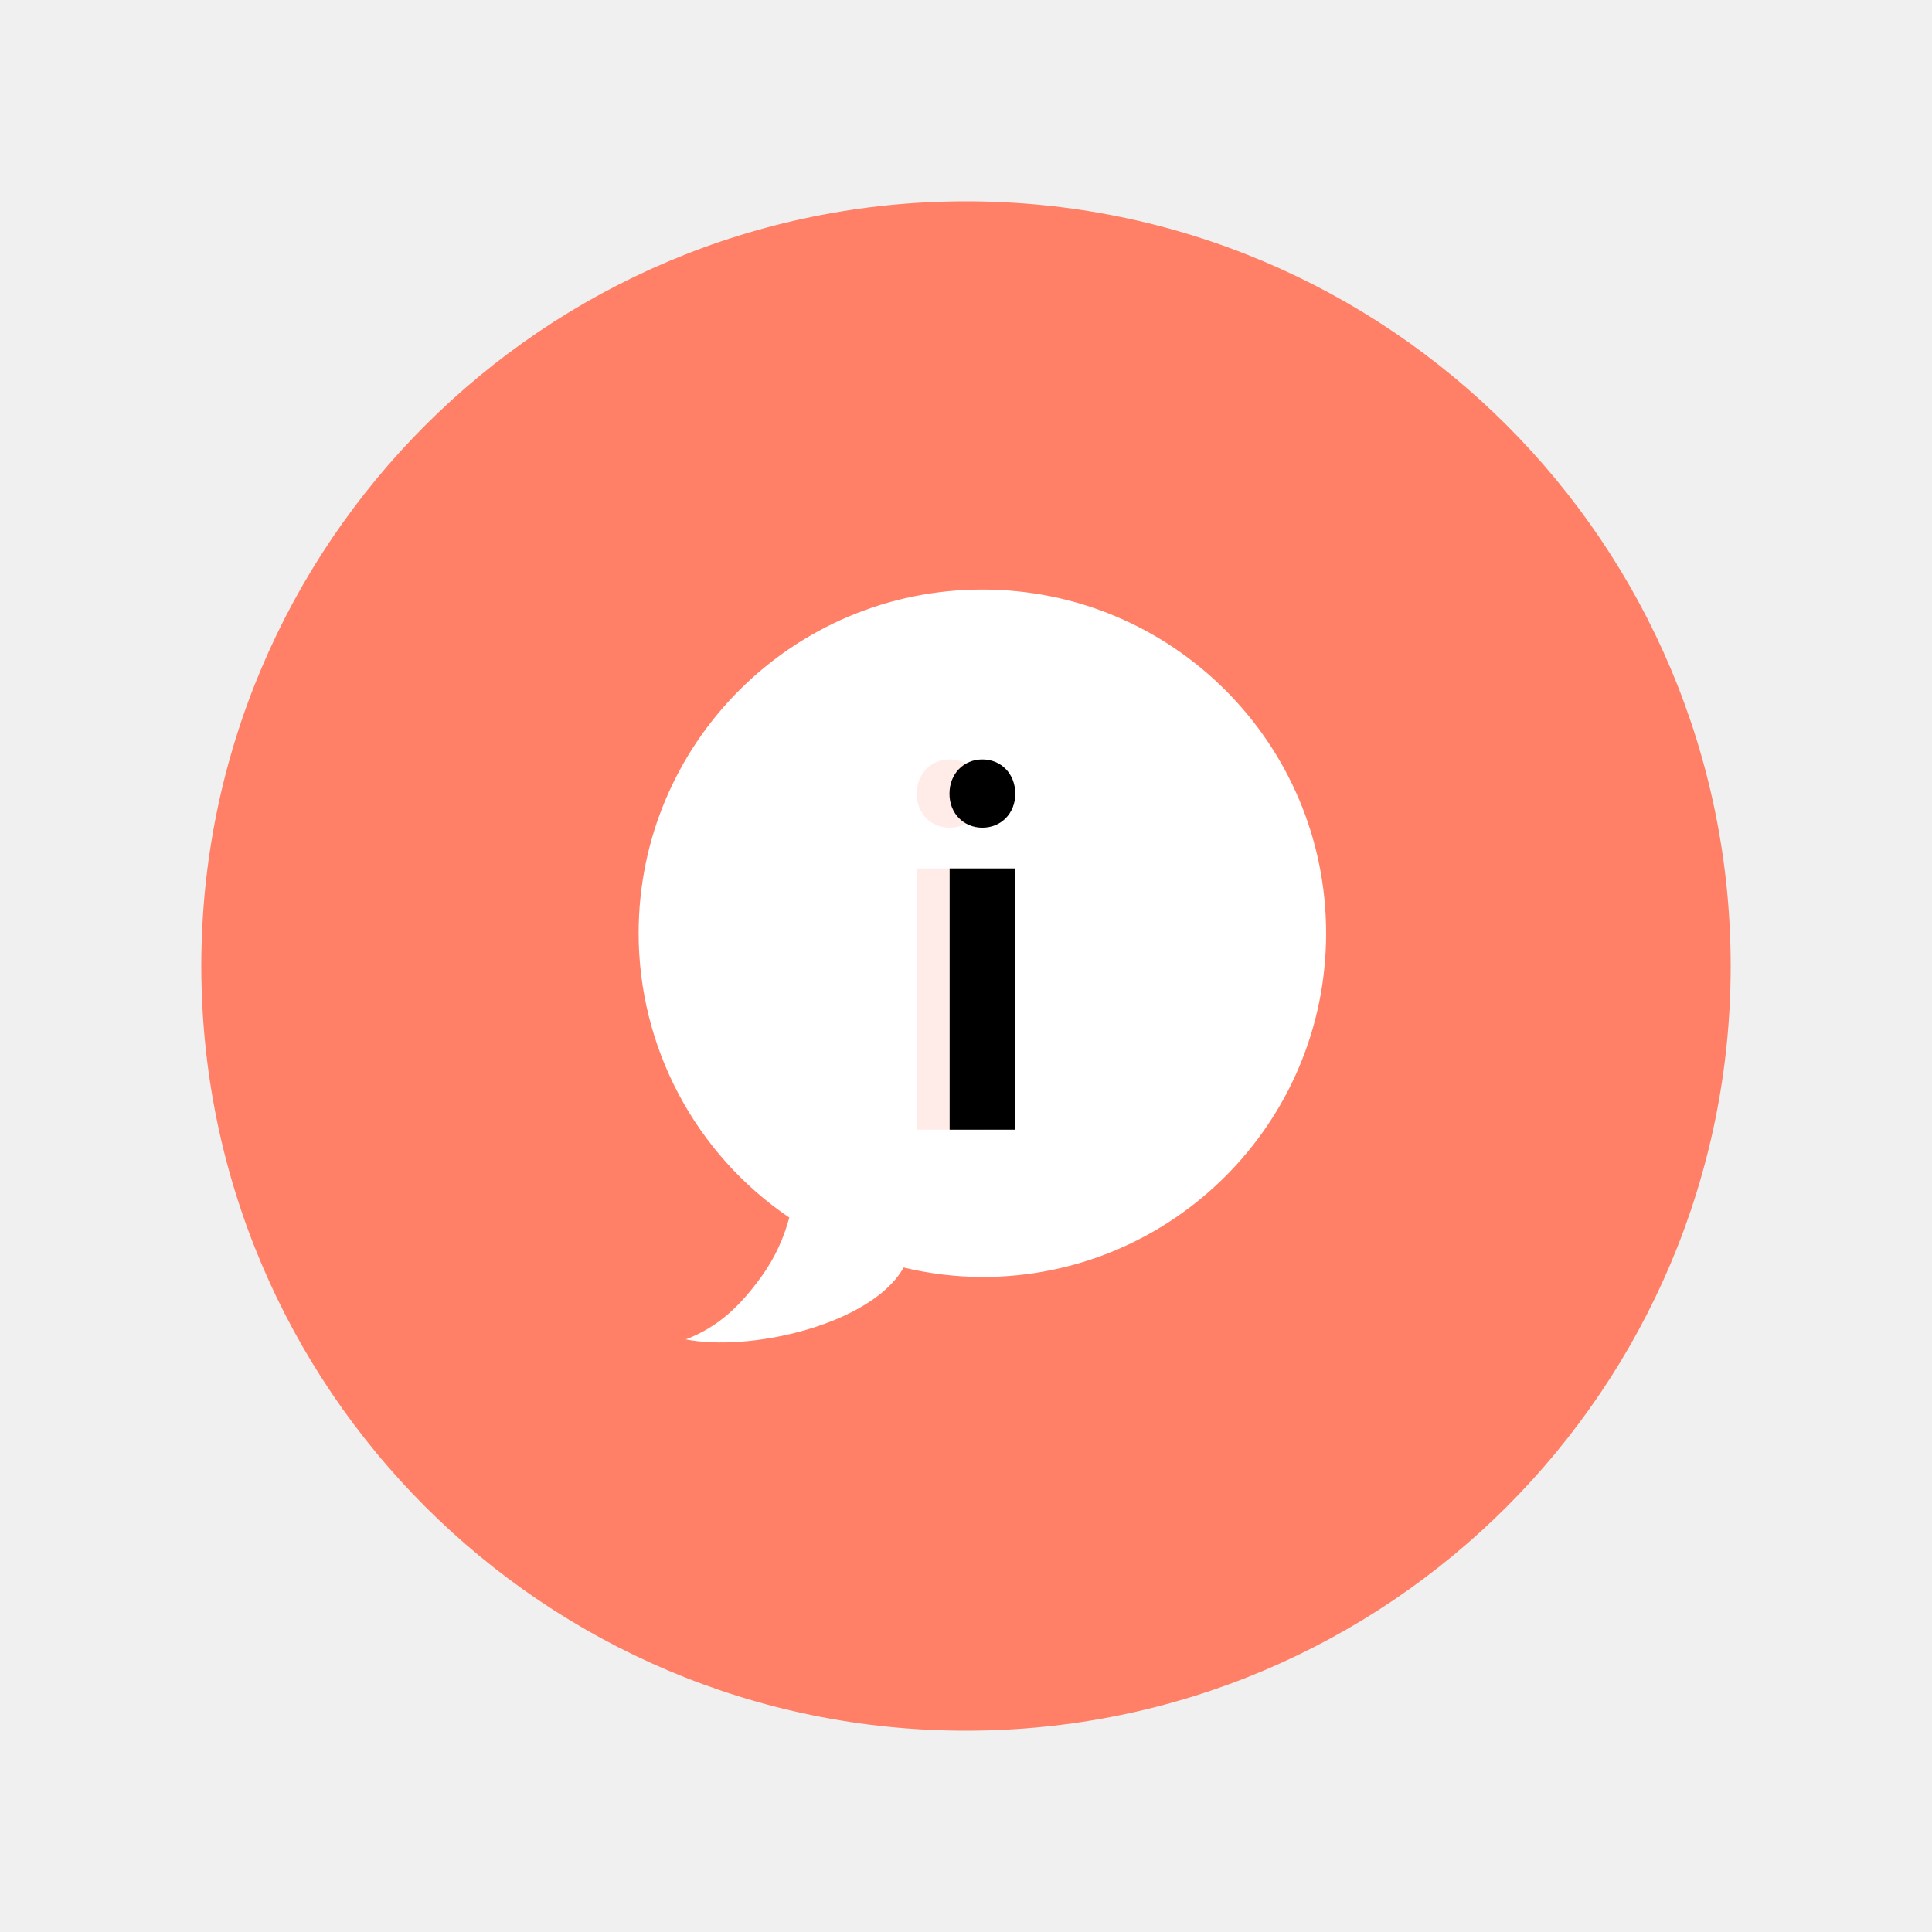
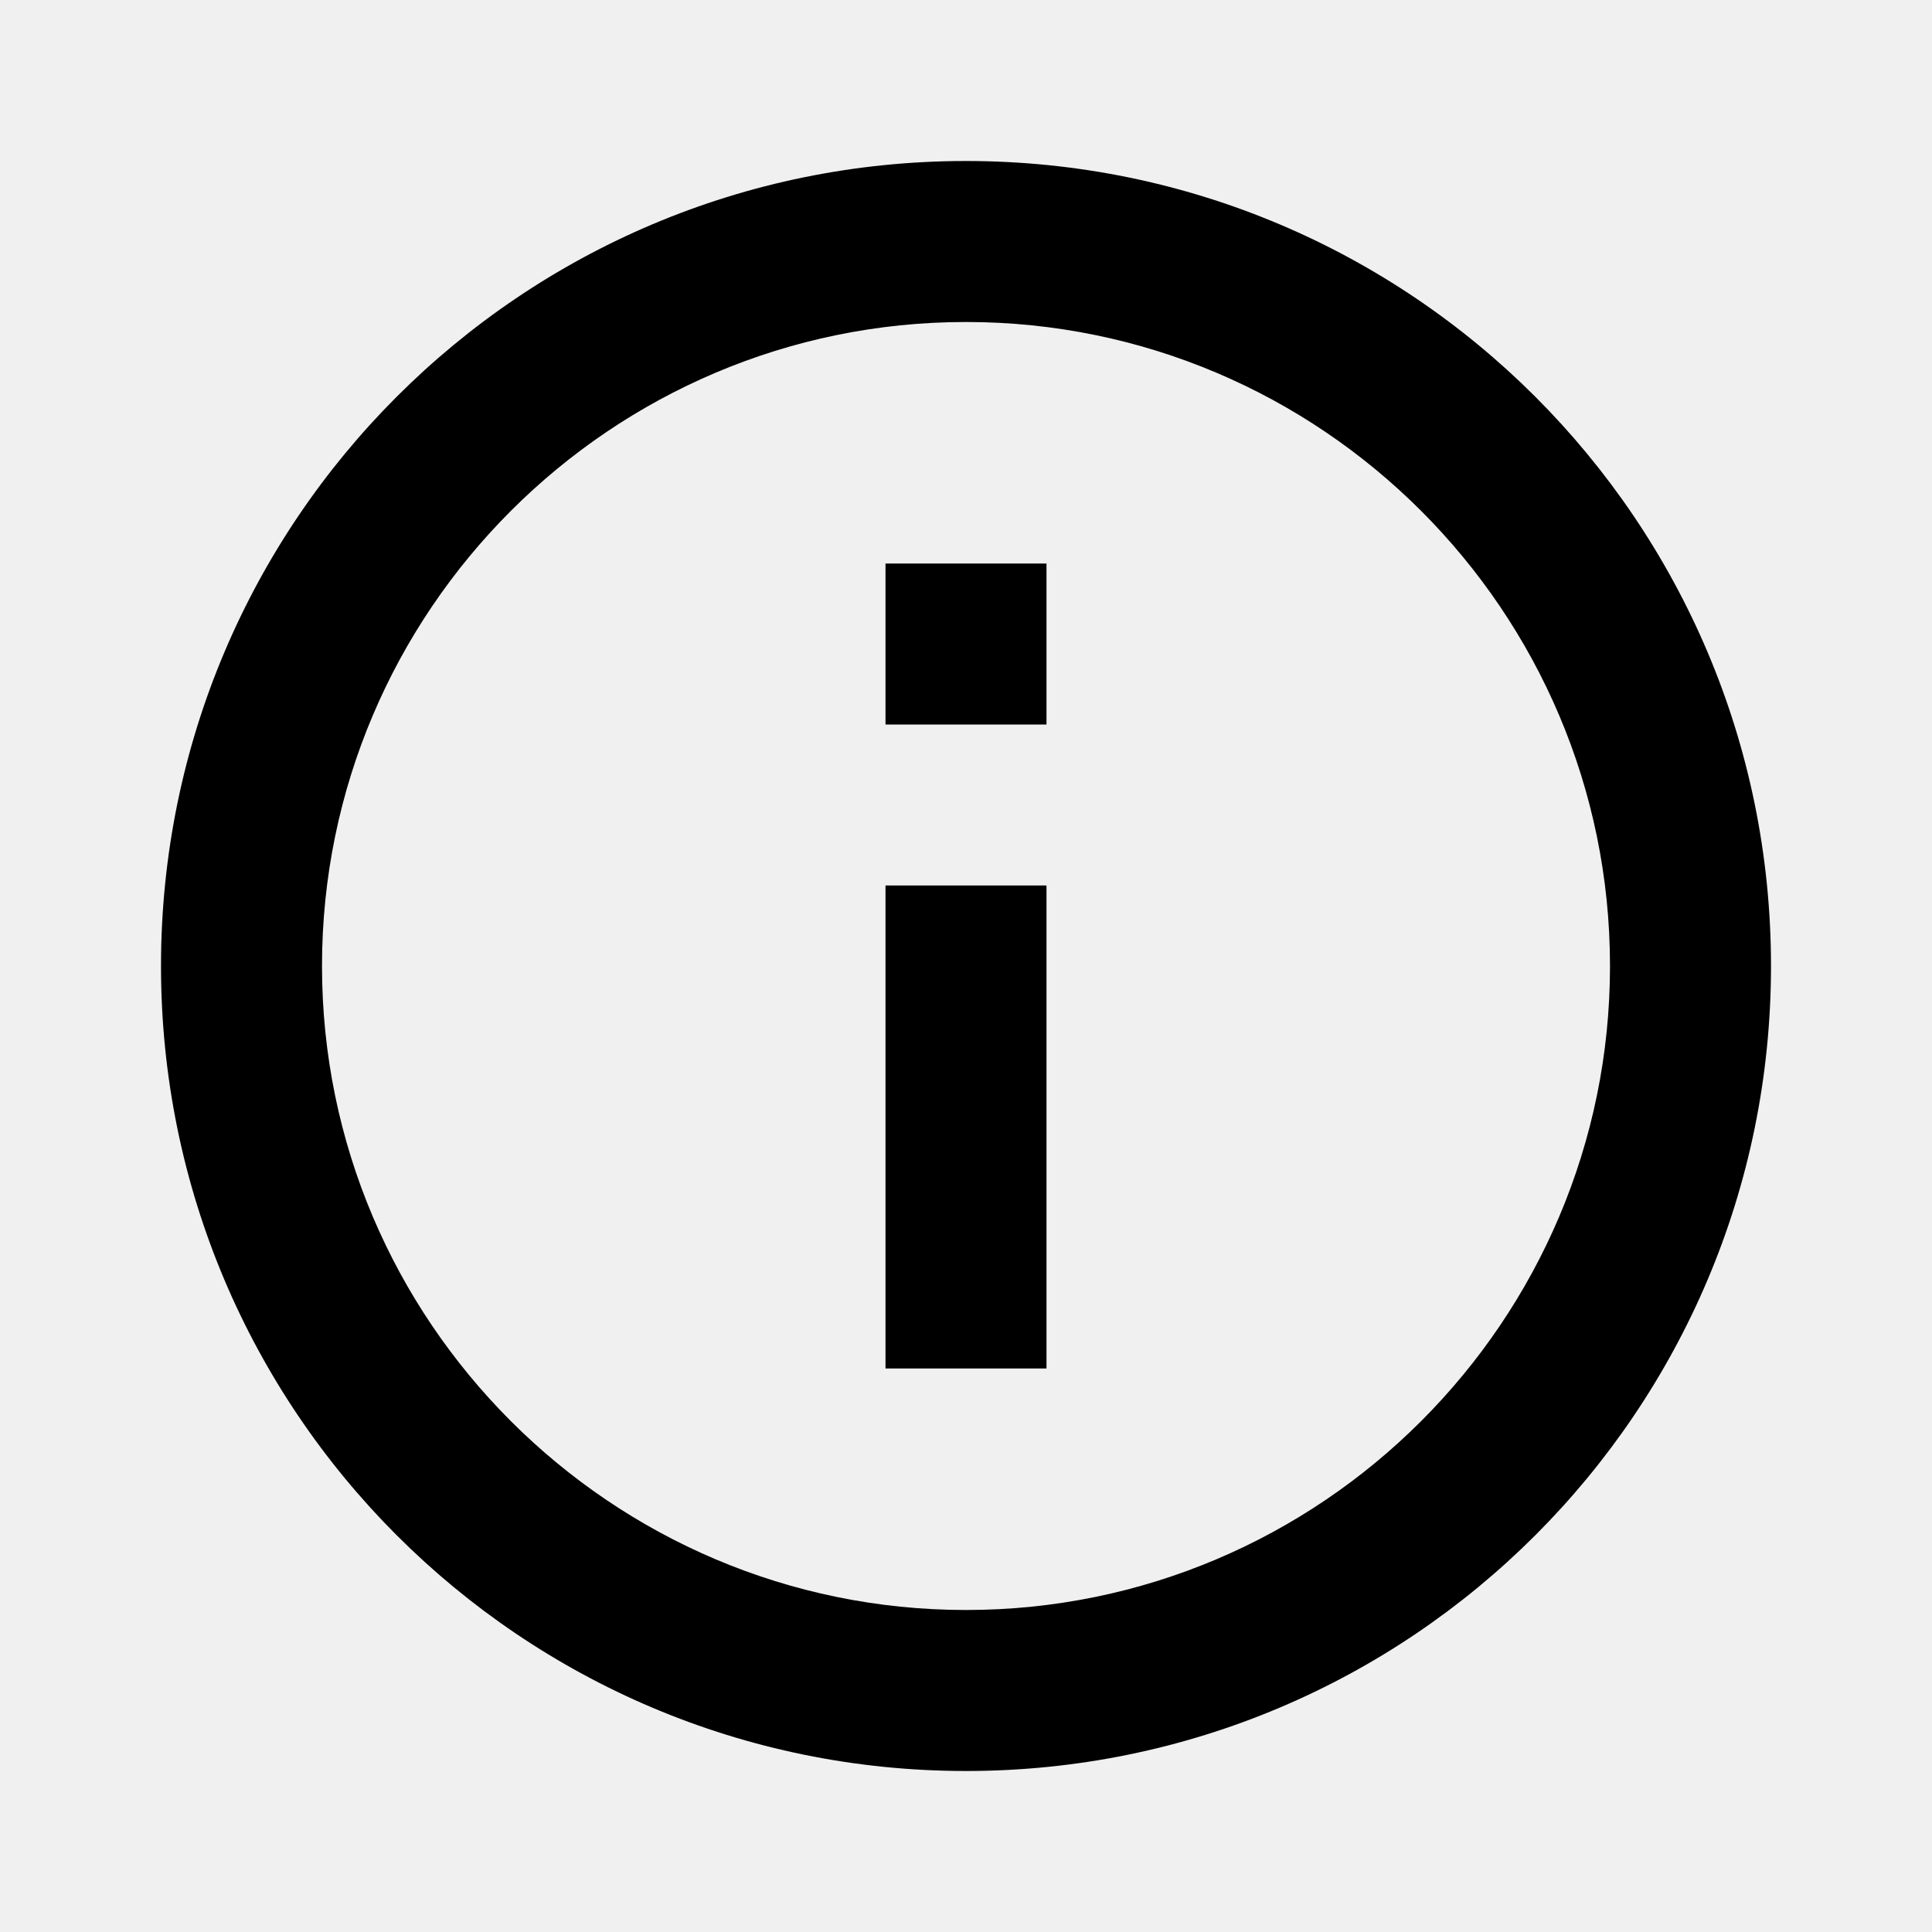
- <svg xmlns="http://www.w3.org/2000/svg" id="SvgjsSvg1001" width="288" height="288" version="1.1">
-   <circle id="SvgjsCircle1024" r="144" cx="144" cy="144" transform="matrix(0.7916,0,0,0.7916,30.0096,30.0096)" fill="#ff8066" />
-   <defs id="SvgjsDefs1002" />
-   <g id="SvgjsG1008" transform="matrix(0.61,0,0,0.61,56.16,56.16)">
-     <svg width="288" height="288" viewBox="0 0 36 36">
-       <g transform="translate(718 -1194.362)" fill="#ff8066" class="color000 svgShape">
-         <rect width="36" height="36" x="-718" y="1194.362" fill="#ff8066" rx="6" ry="6" class="colorf05542 svgShape" />
-         <g transform="translate(-715.5 176)" fill="#ff8066" class="color000 svgShape">
-           <path d="m 15,1024.862 a 10.5,10.5 0 0 0 -10.5,10.5 10.5,10.5 0 0 0 4.602,8.685 c -0.167,0.625 -0.44,1.231 -0.84,1.787 -0.632,0.878 -1.31,1.551 -2.322,1.934 1.918,0.376 5.38,-0.399 6.521,-1.984 0.049,-0.069 0.091,-0.141 0.137,-0.211 A 10.5,10.5 0 0 0 15,1045.862 a 10.5,10.5 0 0 0 10.5,-10.5 10.5,10.5 0 0 0 -10.5,-10.5 z" opacity=".15" fill="#ff8066" class="color000 svgShape" />
-           <path fill="#ffffff" d="m 16,1024.862 a 10.5,10.5 0 0 0 -10.5,10.5 10.5,10.5 0 0 0 4.602,8.685 c -0.167,0.625 -0.44,1.231 -0.84,1.787 -0.632,0.878 -1.31,1.551 -2.322,1.934 1.918,0.376 5.38,-0.399 6.521,-1.984 0.049,-0.069 0.091,-0.141 0.137,-0.211 A 10.5,10.5 0 0 0 16,1045.862 a 10.5,10.5 0 0 0 10.5,-10.5 10.5,10.5 0 0 0 -10.5,-10.5 z" class="color4bbfeb svgShape" />
-           <path style="line-height:125%;-inkscape-font-specification:Montserrat" d="m 15,1030.052 c -0.57,0 -1.005,0.435 -1.005,1.05 0,0.6 0.435,1.035 1.005,1.035 0.57,0 1.005,-0.435 1.005,-1.035 0,-0.615 -0.435,-1.05 -1.005,-1.05 z m 1,11.31 0,-7.98 -2,0 0,7.98 z" font-family="Montserrat" font-weight="400" letter-spacing="0" opacity=".15" word-spacing="0" fill="#ff8066" class="color000 svgShape" />
-           <path style="line-height:125%;-inkscape-font-specification:Montserrat" fill="#000000" d="m 16,1030.052 c -0.57,0 -1.005,0.435 -1.005,1.05 0,0.6 0.435,1.035 1.005,1.035 0.57,0 1.005,-0.435 1.005,-1.035 0,-0.615 -0.435,-1.05 -1.005,-1.05 z m 1,11.31 0,-7.98 -2,0 0,7.98 z" font-family="Montserrat" font-weight="400" letter-spacing="0" word-spacing="0" class="color2b4255 svgShape" />
-         </g>
-       </g>
-     </svg>
-   </g>
+ <svg xmlns="http://www.w3.org/2000/svg" width="48" height="48" viewBox="0 0 48 48">
+   <path fill="none" d="M0 0h48v48h-48z" />
+   <path d="M22 34h4v-12h-4v12zm2-30c-11.05 0-20 8.95-20 20s8.95 20 20 20 20-8.95 20-20-8.95-20-20-20zm0 36c-8.82 0-16-7.18-16-16s7.18-16 16-16 16 7.18 16 16-7.18 16-16 16zm-2-22h4v-4h-4v4z" />
</svg>
